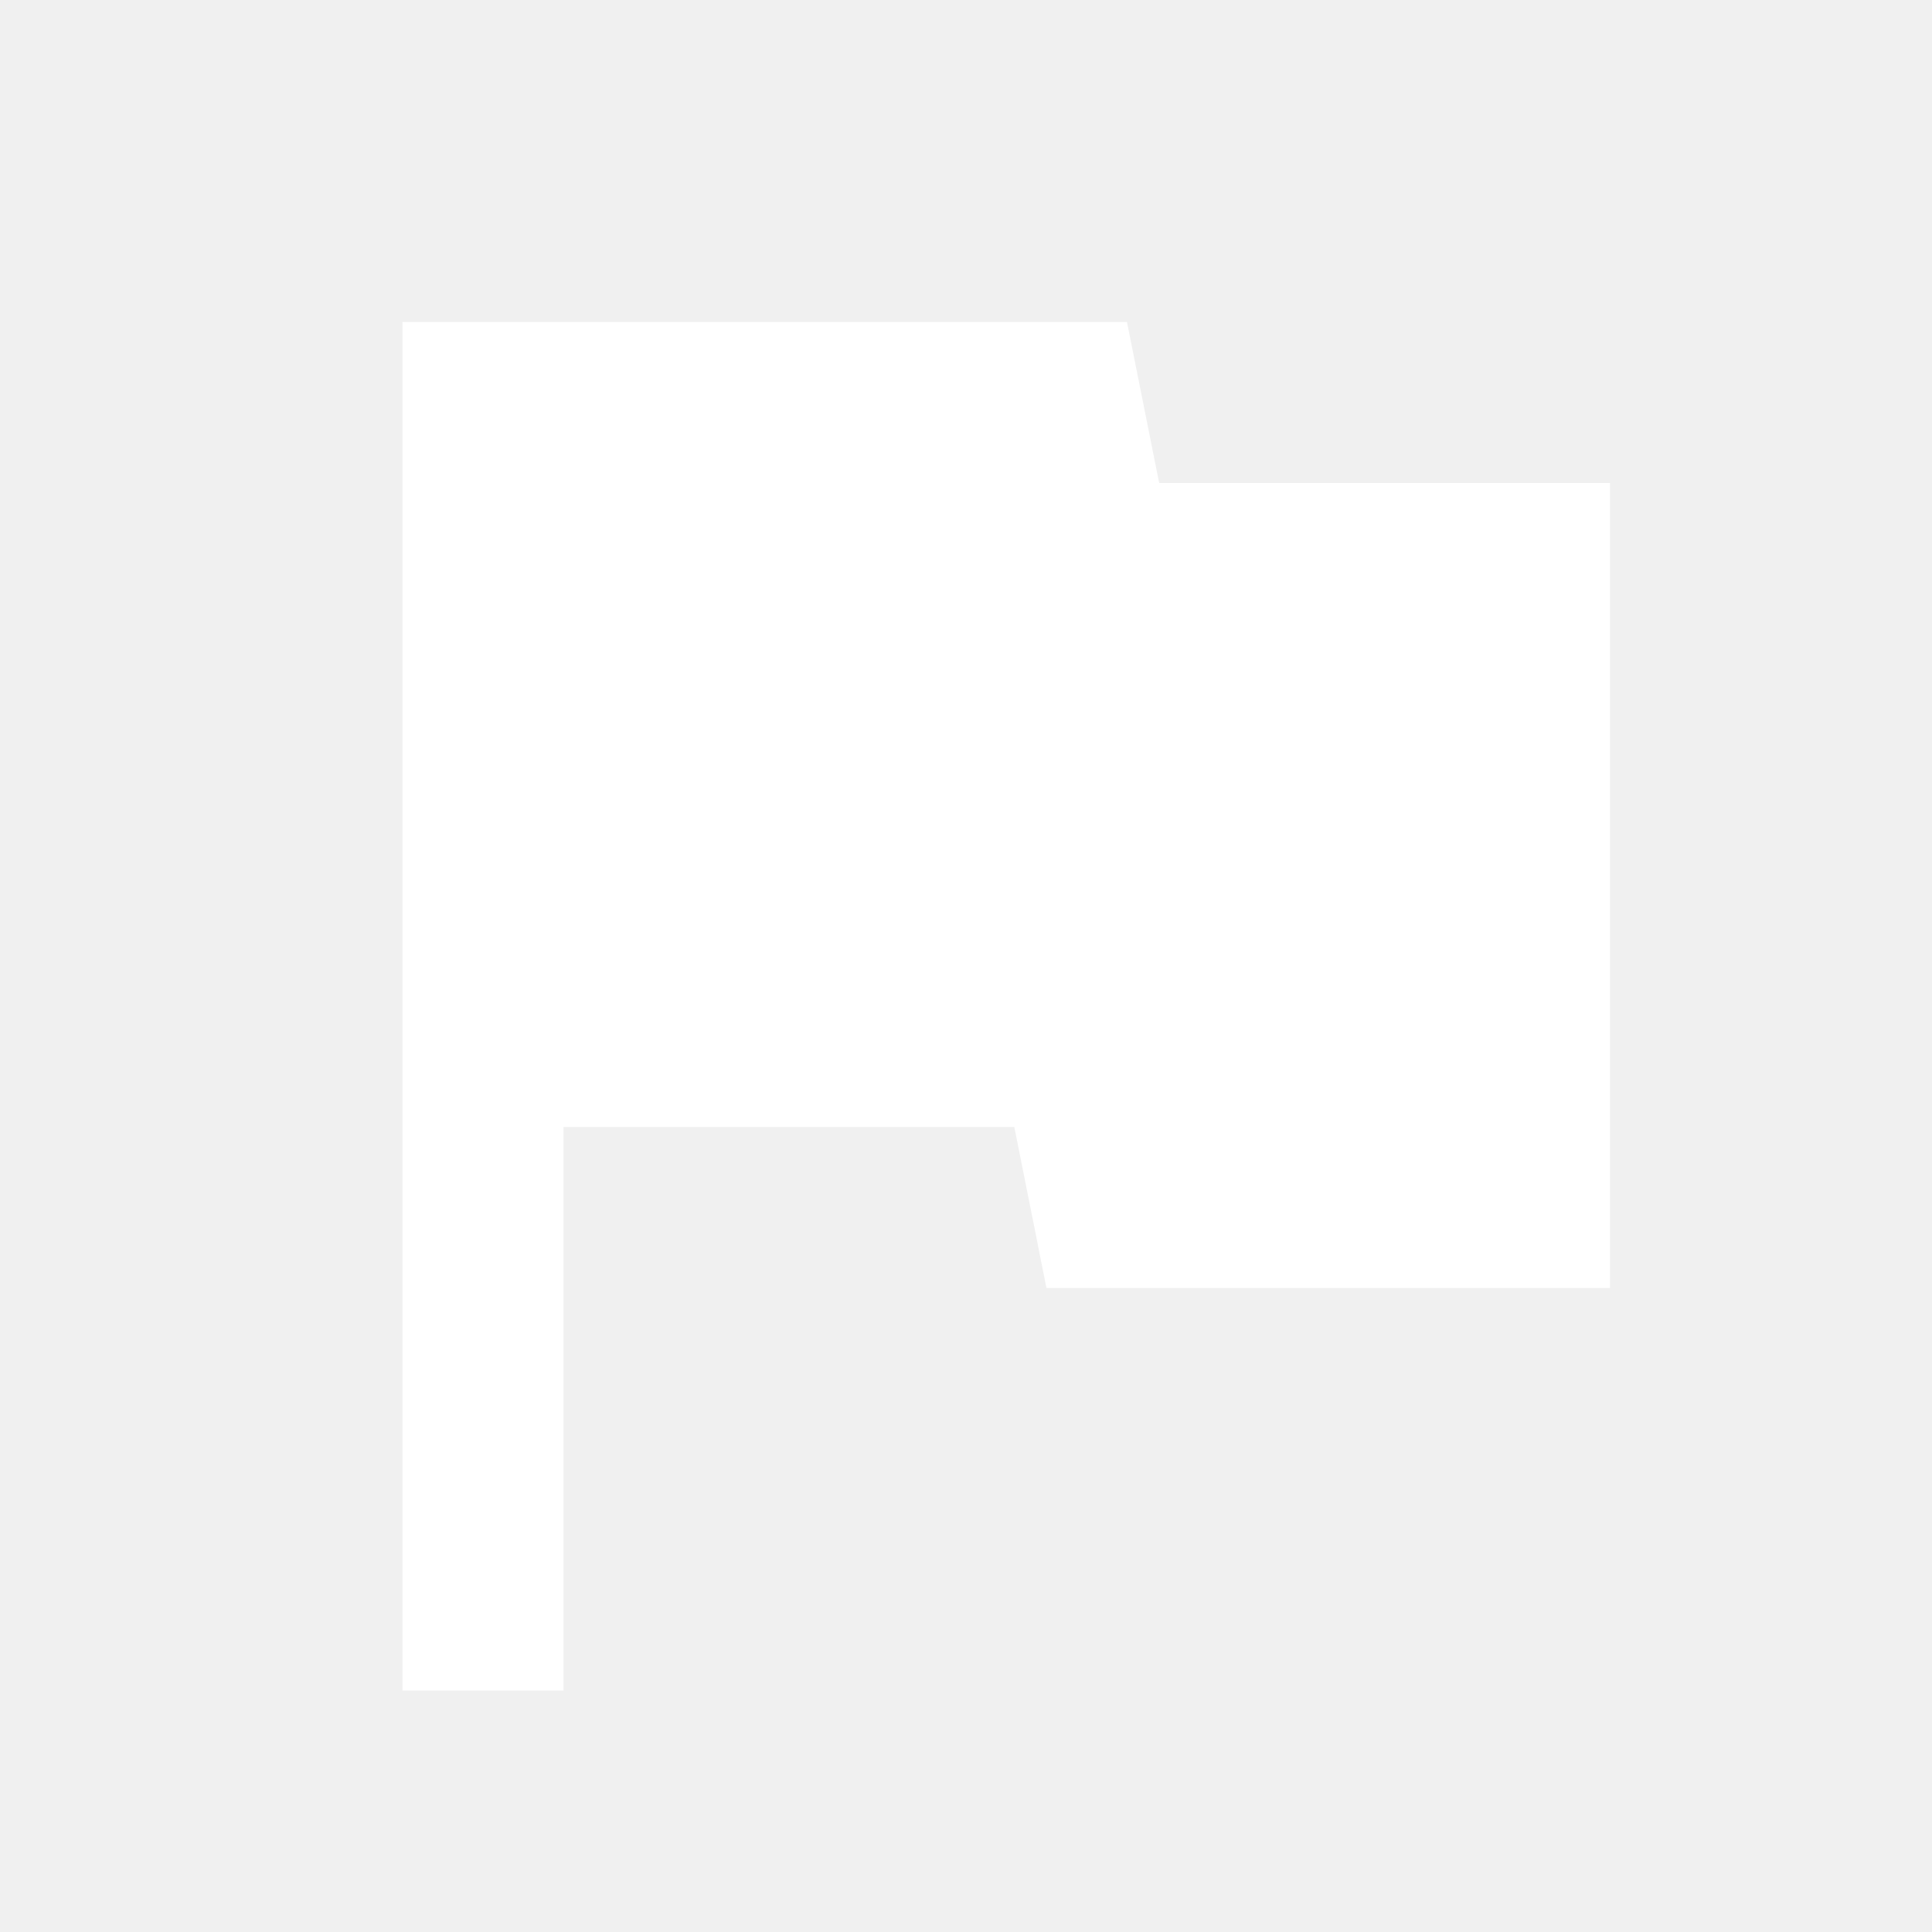
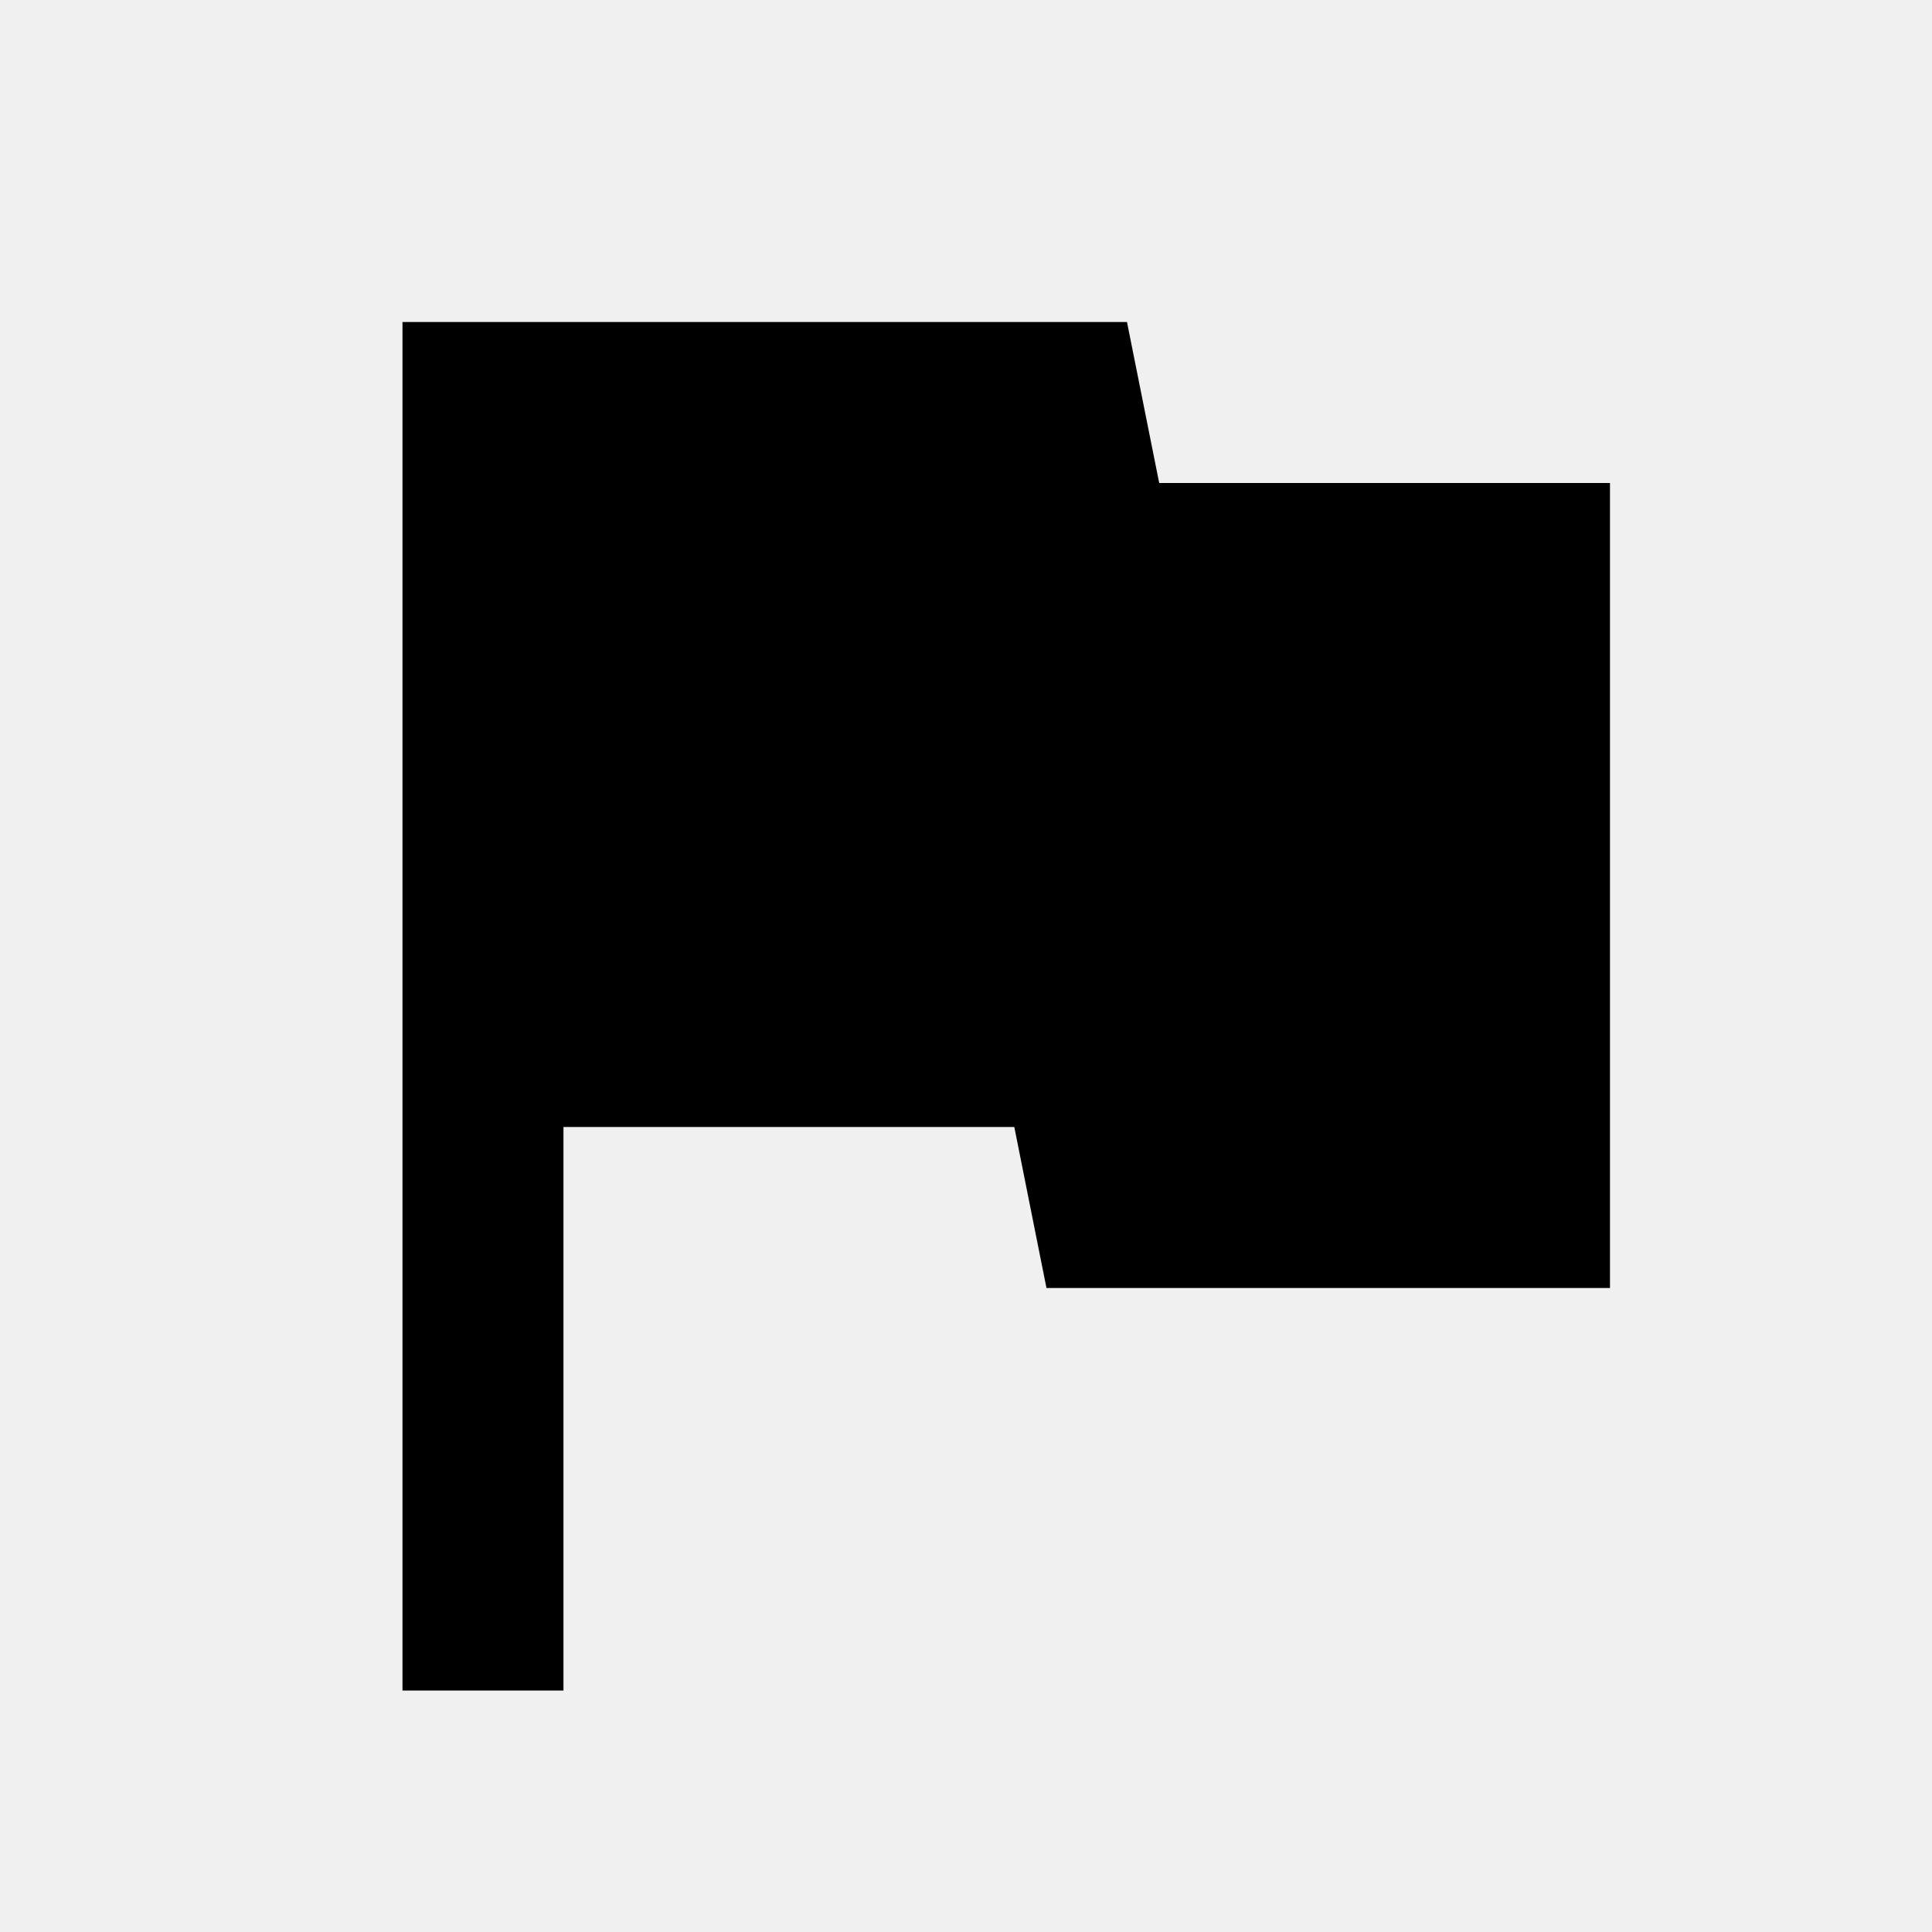
- <svg xmlns="http://www.w3.org/2000/svg" id="flag-icon" width="40" height="40" viewBox="0 0 40 40" fill="none">
-   <path class="mobile" d="M24 10L23.333 6.667H8.333V35H11.666V23.333H21L21.666 26.667H33.333V10H24Z" fill="white" />
+ <svg xmlns="http://www.w3.org/2000/svg" id="flag-icon" width="40" height="40" viewBox="0 0 40 40">
+   <path class="mobile" d="M24 10L23.333 6.667H8.333V35H11.666V23.333H21L21.666 26.667H33.333V10H24Z" />
</svg>
